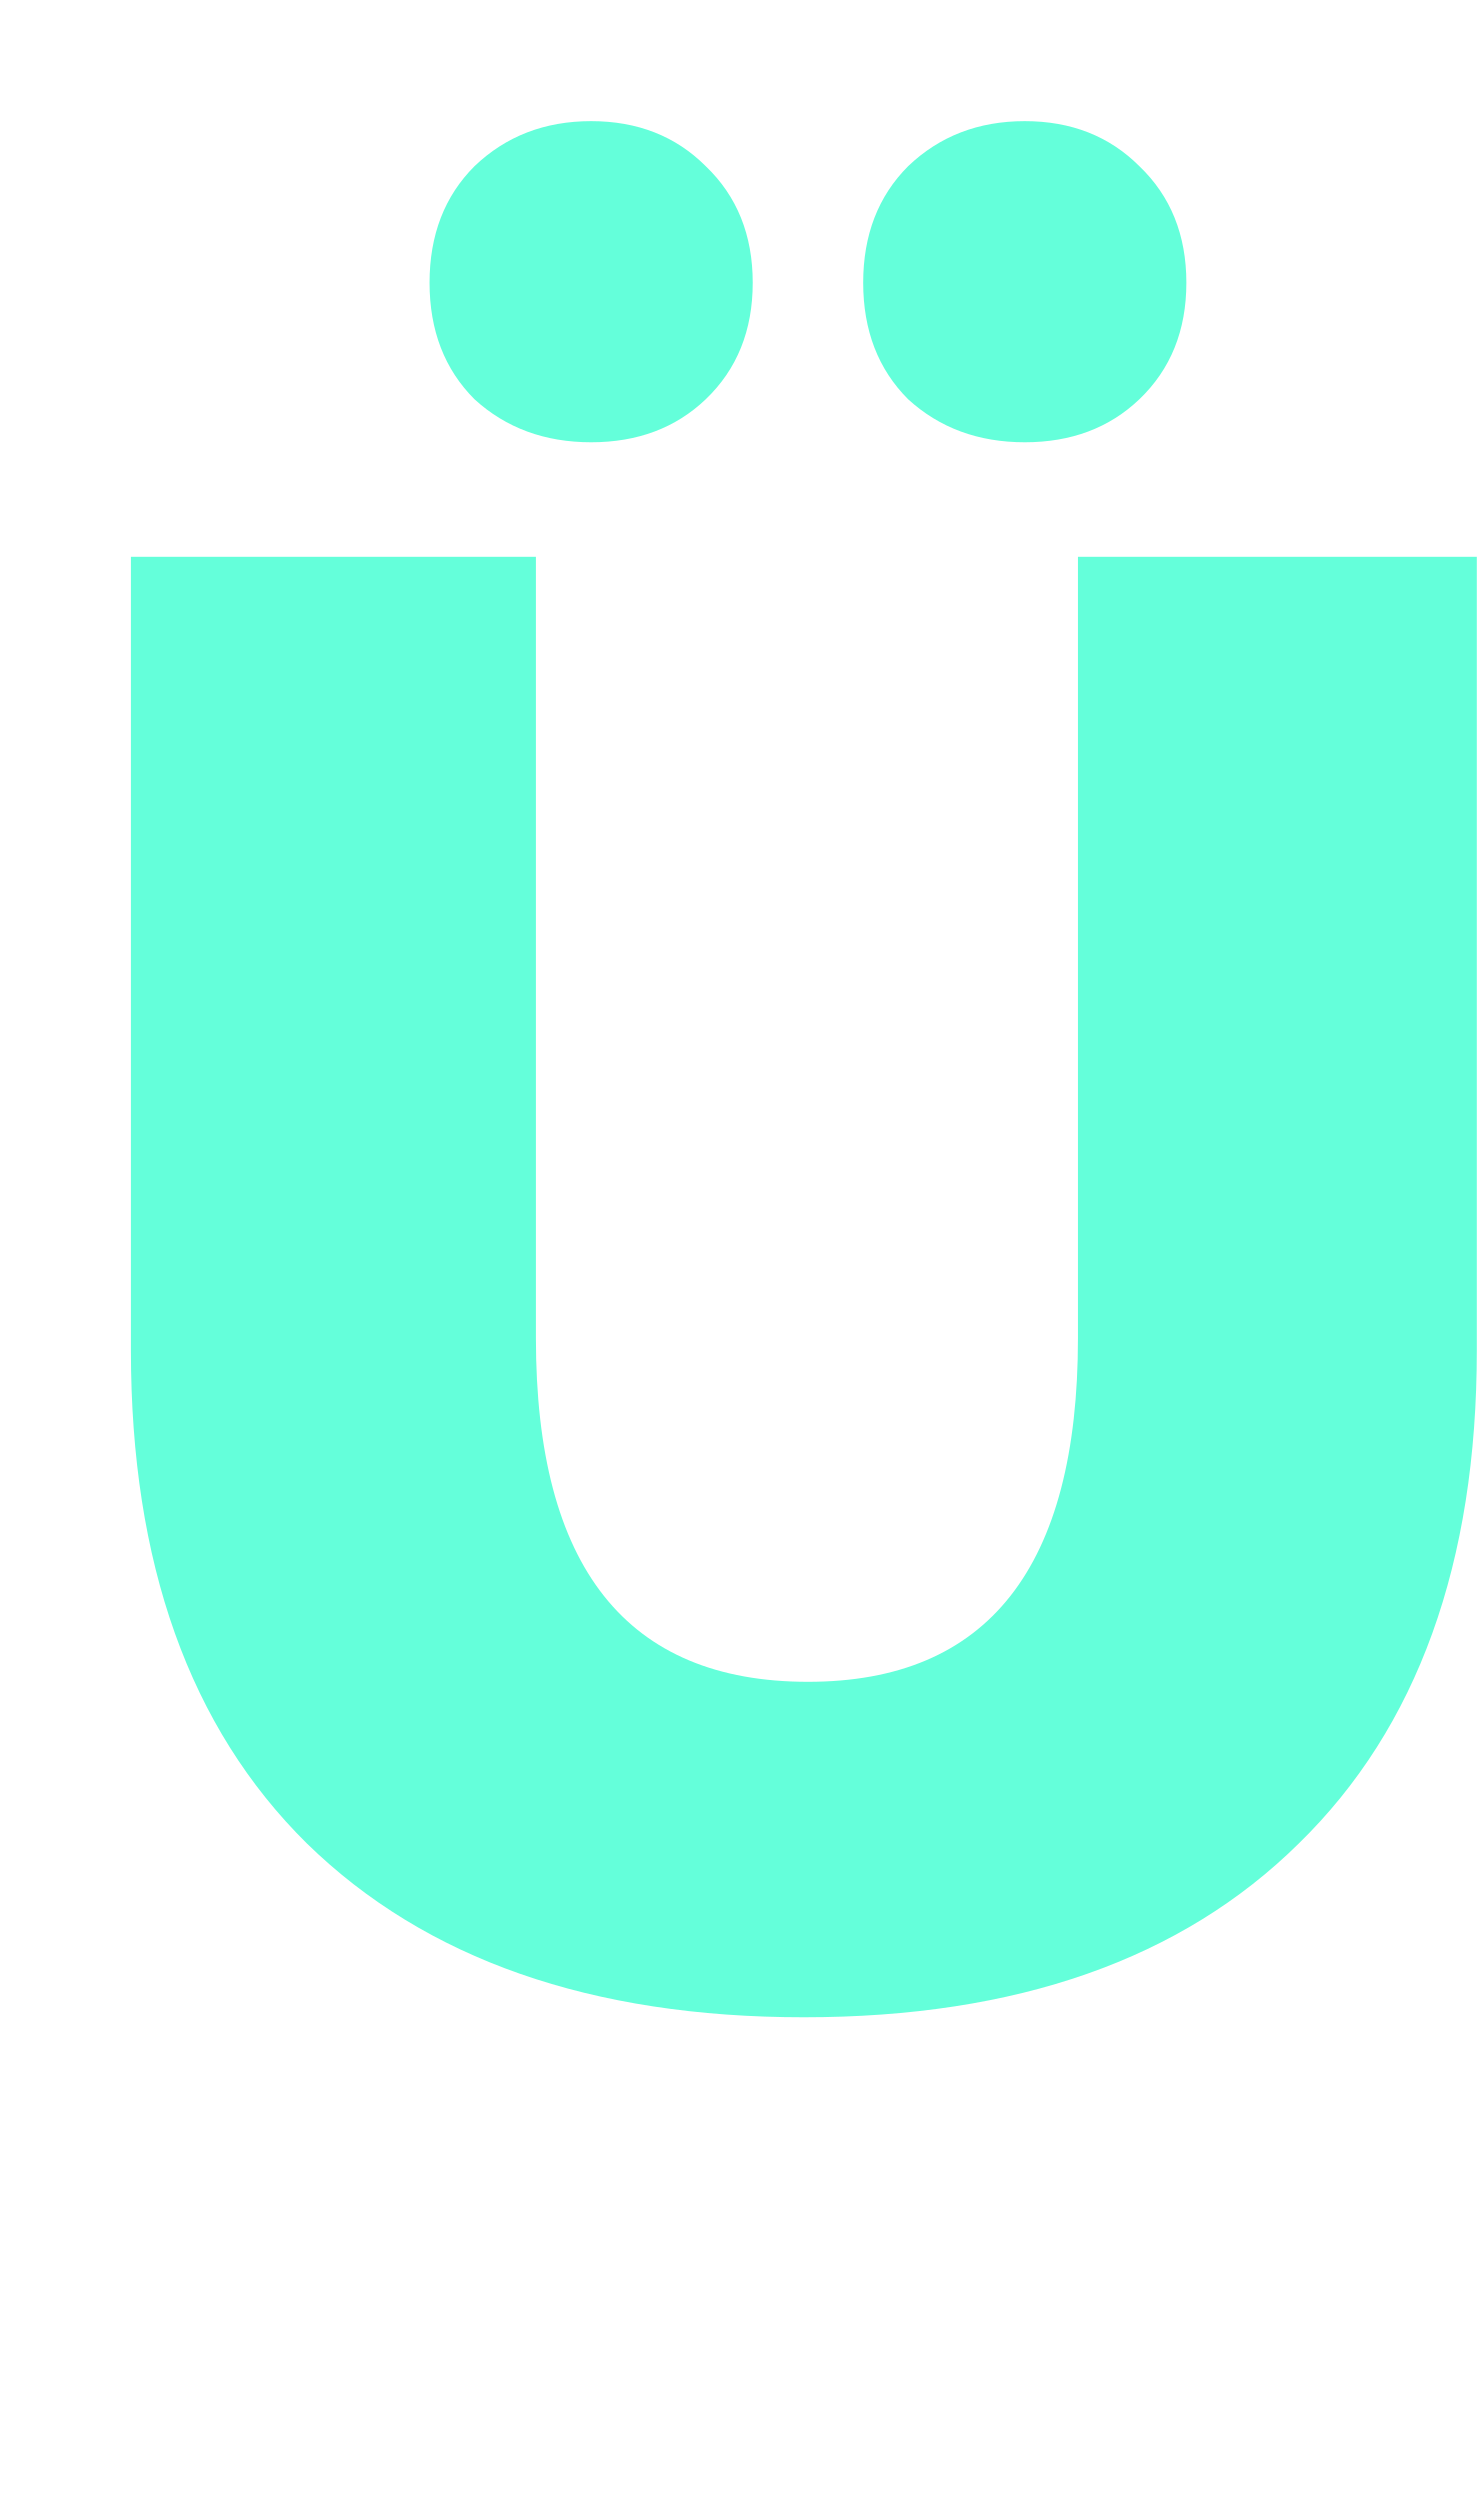
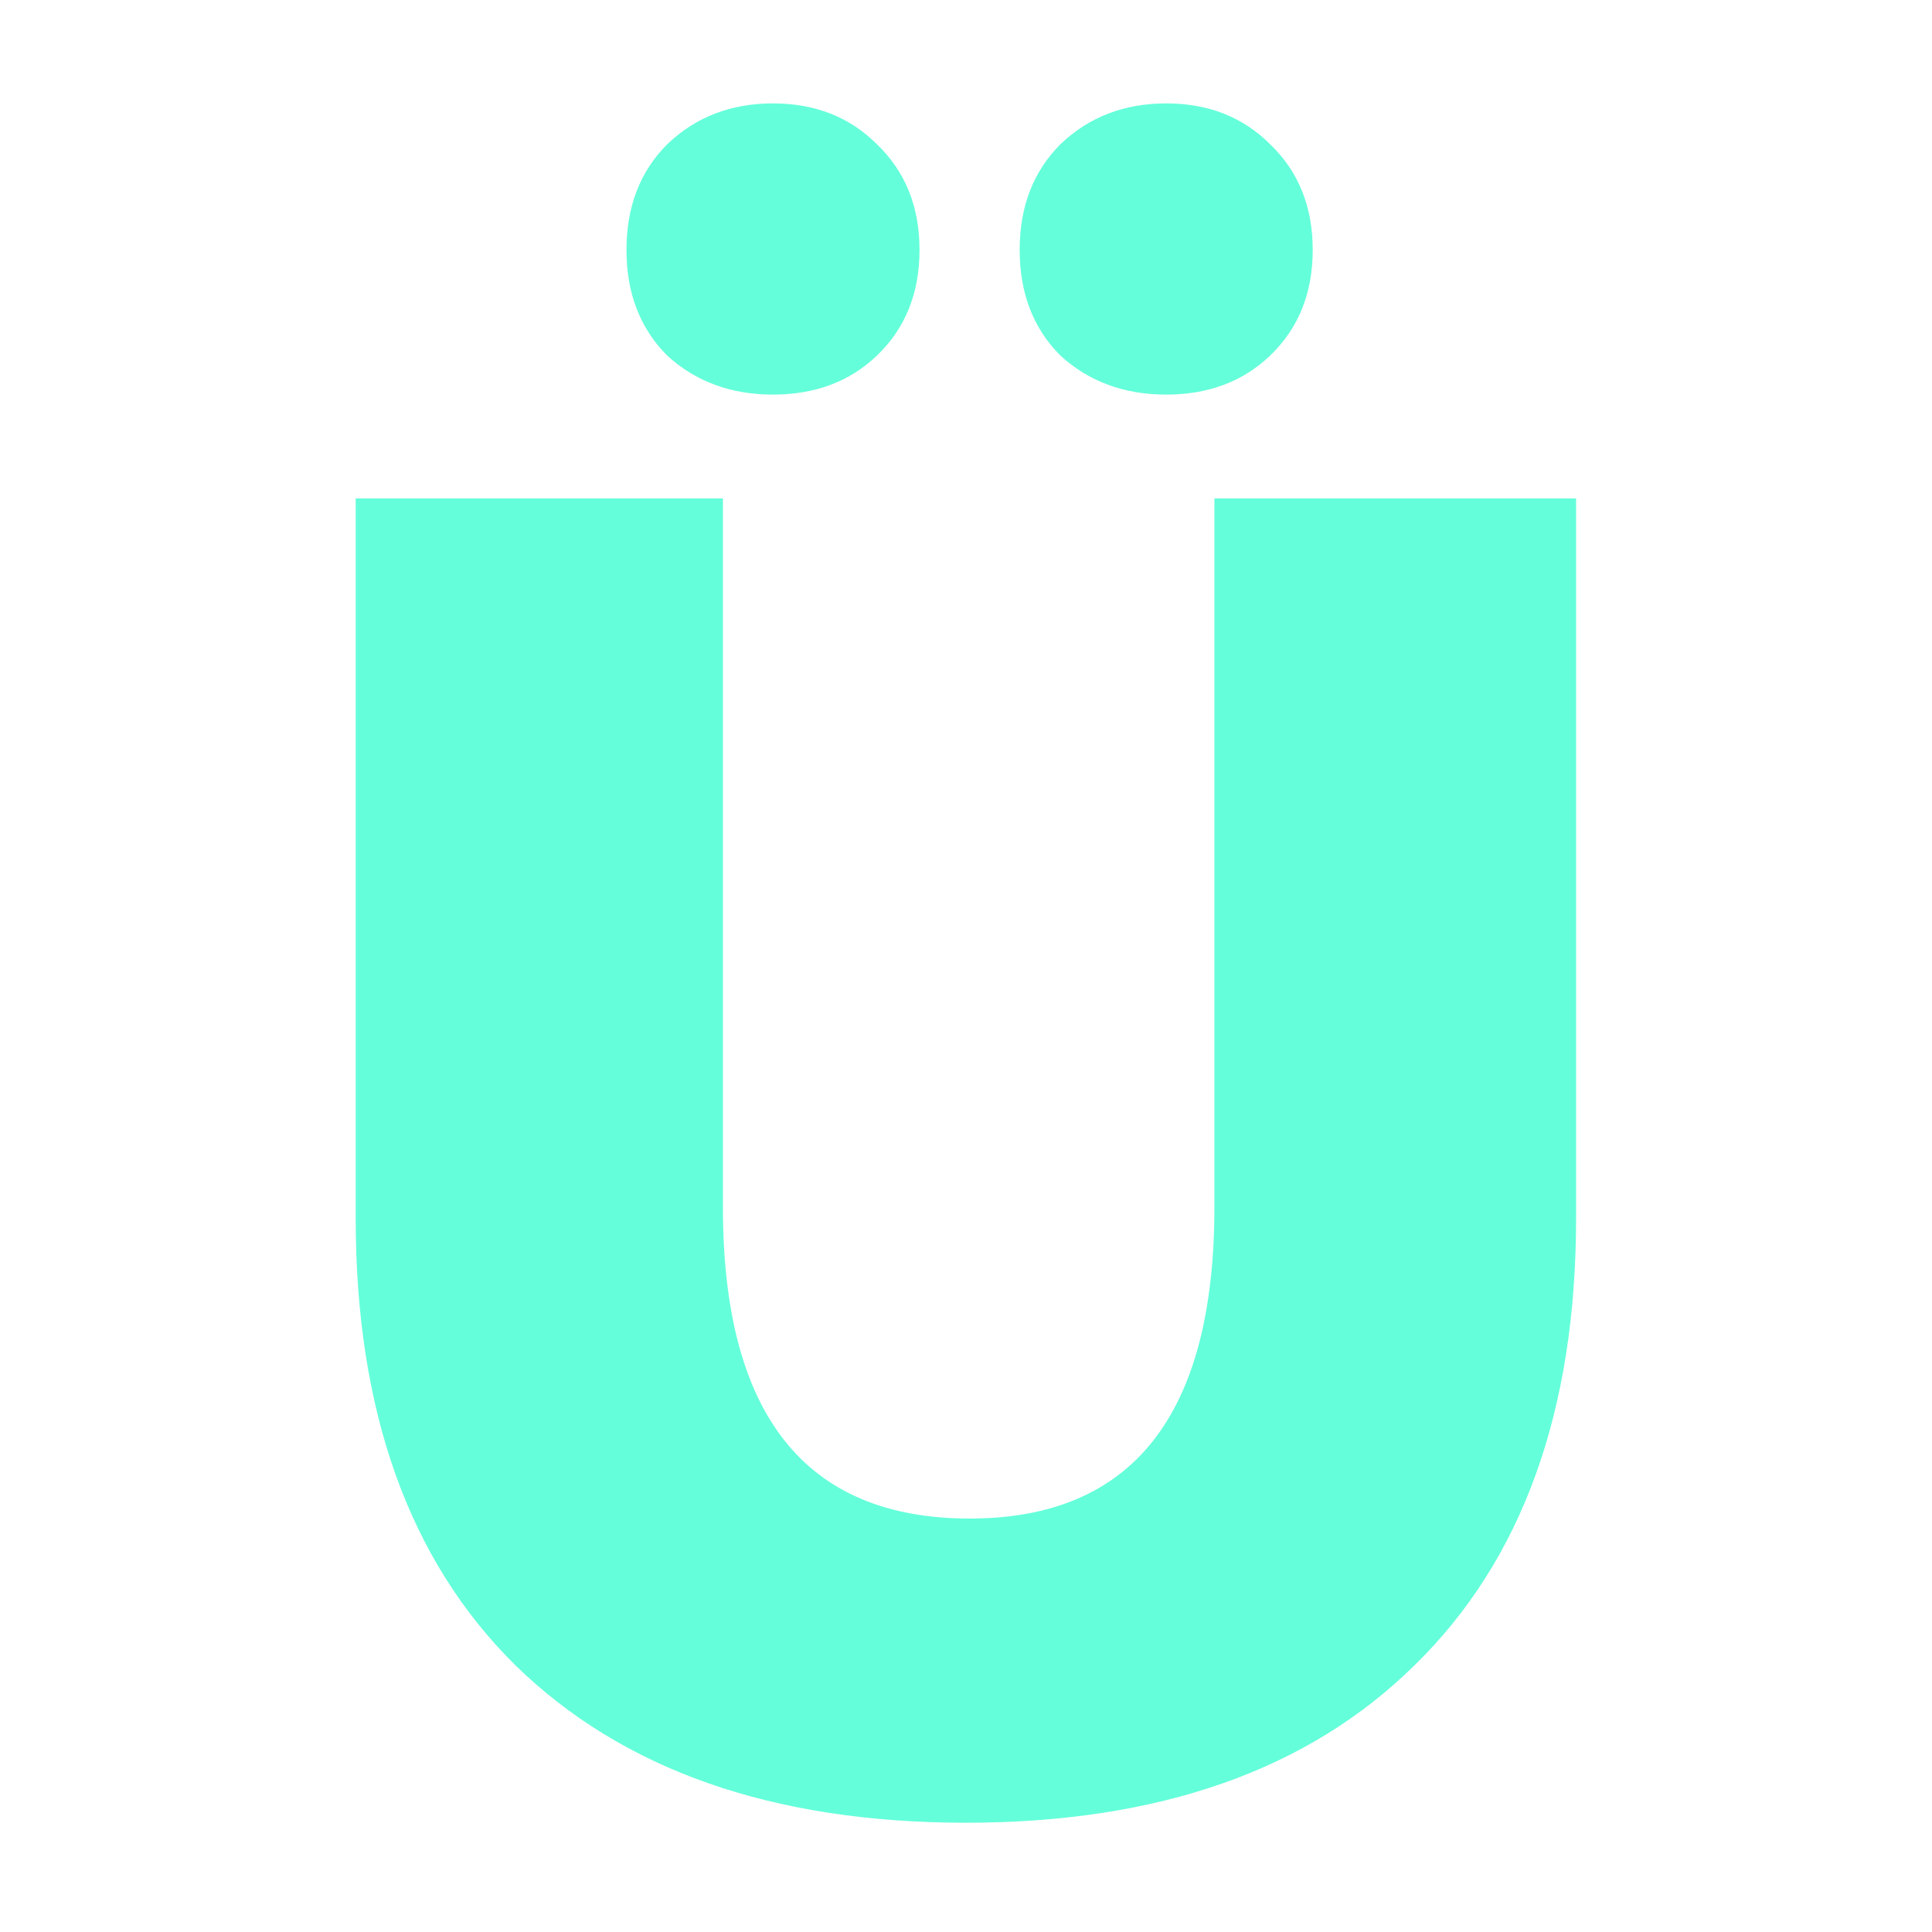
- <svg xmlns="http://www.w3.org/2000/svg" width="104" height="176" viewBox="0 0 104 176" fill="none">
-   <path d="M56.592 142.016C41.616 142.016 29.952 137.936 21.6 129.776C13.344 121.616 9.216 110.048 9.216 95.072V39.2H37.728V94.208C37.728 110.336 44.112 118.4 56.88 118.4C69.552 118.4 75.888 110.336 75.888 94.208V39.2H103.968V95.072C103.968 110.048 99.792 121.616 91.44 129.776C83.184 137.936 71.568 142.016 56.592 142.016ZM41.616 31.136C38.352 31.136 35.616 30.128 33.408 28.112C31.296 26 30.24 23.264 30.24 19.904C30.24 16.544 31.296 13.808 33.408 11.696C35.616 9.584 38.352 8.528 41.616 8.528C44.88 8.528 47.568 9.584 49.68 11.696C51.888 13.808 52.992 16.544 52.992 19.904C52.992 23.264 51.888 26 49.68 28.112C47.568 30.128 44.88 31.136 41.616 31.136ZM72.144 31.136C68.88 31.136 66.144 30.128 63.936 28.112C61.824 26 60.768 23.264 60.768 19.904C60.768 16.544 61.824 13.808 63.936 11.696C66.144 9.584 68.88 8.528 72.144 8.528C75.408 8.528 78.096 9.584 80.208 11.696C82.416 13.808 83.52 16.544 83.52 19.904C83.52 23.264 82.416 26 80.208 28.112C78.096 30.128 75.408 31.136 72.144 31.136Z" fill="#64FFDA" />
+ <svg xmlns="http://www.w3.org/2000/svg" width="100" height="100" viewBox="0 0 100 100" fill="none">
+   <mask id="mask0" style="mask-type:alpha" maskUnits="userSpaceOnUse" x="0" y="0" width="100" height="100">
+     <rect width="100" height="100" fill="#C4C4C4" />
+   </mask>
+   <g mask="url(#mask0)">
+     <path d="M49.994 94.344C40.01 94.344 32.234 91.624 26.666 86.184C21.162 80.744 18.41 73.032 18.41 63.048V25.8H37.418V62.472C37.418 73.224 41.674 78.6 50.186 78.6C58.634 78.6 62.858 73.224 62.858 62.472V25.8H81.578V63.048C81.578 73.032 78.794 80.744 73.226 86.184C67.722 91.624 59.978 94.344 49.994 94.344ZM40.01 20.424C37.834 20.424 36.01 19.752 34.538 18.408C33.13 17 32.426 15.176 32.426 12.936C32.426 10.696 33.13 8.872 34.538 7.464C36.01 6.056 37.834 5.352 40.01 5.352C42.186 5.352 43.978 6.056 45.386 7.464C46.858 8.872 47.594 10.696 47.594 12.936C47.594 15.176 46.858 17 45.386 18.408C43.978 19.752 42.186 20.424 40.01 20.424ZM60.362 20.424C58.186 20.424 56.362 19.752 54.89 18.408C53.482 17 52.778 15.176 52.778 12.936C52.778 10.696 53.482 8.872 54.89 7.464C56.362 6.056 58.186 5.352 60.362 5.352C62.538 5.352 64.33 6.056 65.738 7.464C67.21 8.872 67.946 10.696 67.946 12.936C67.946 15.176 67.21 17 65.738 18.408C64.33 19.752 62.538 20.424 60.362 20.424Z" fill="#64FFDA" />
+   </g>
</svg>
